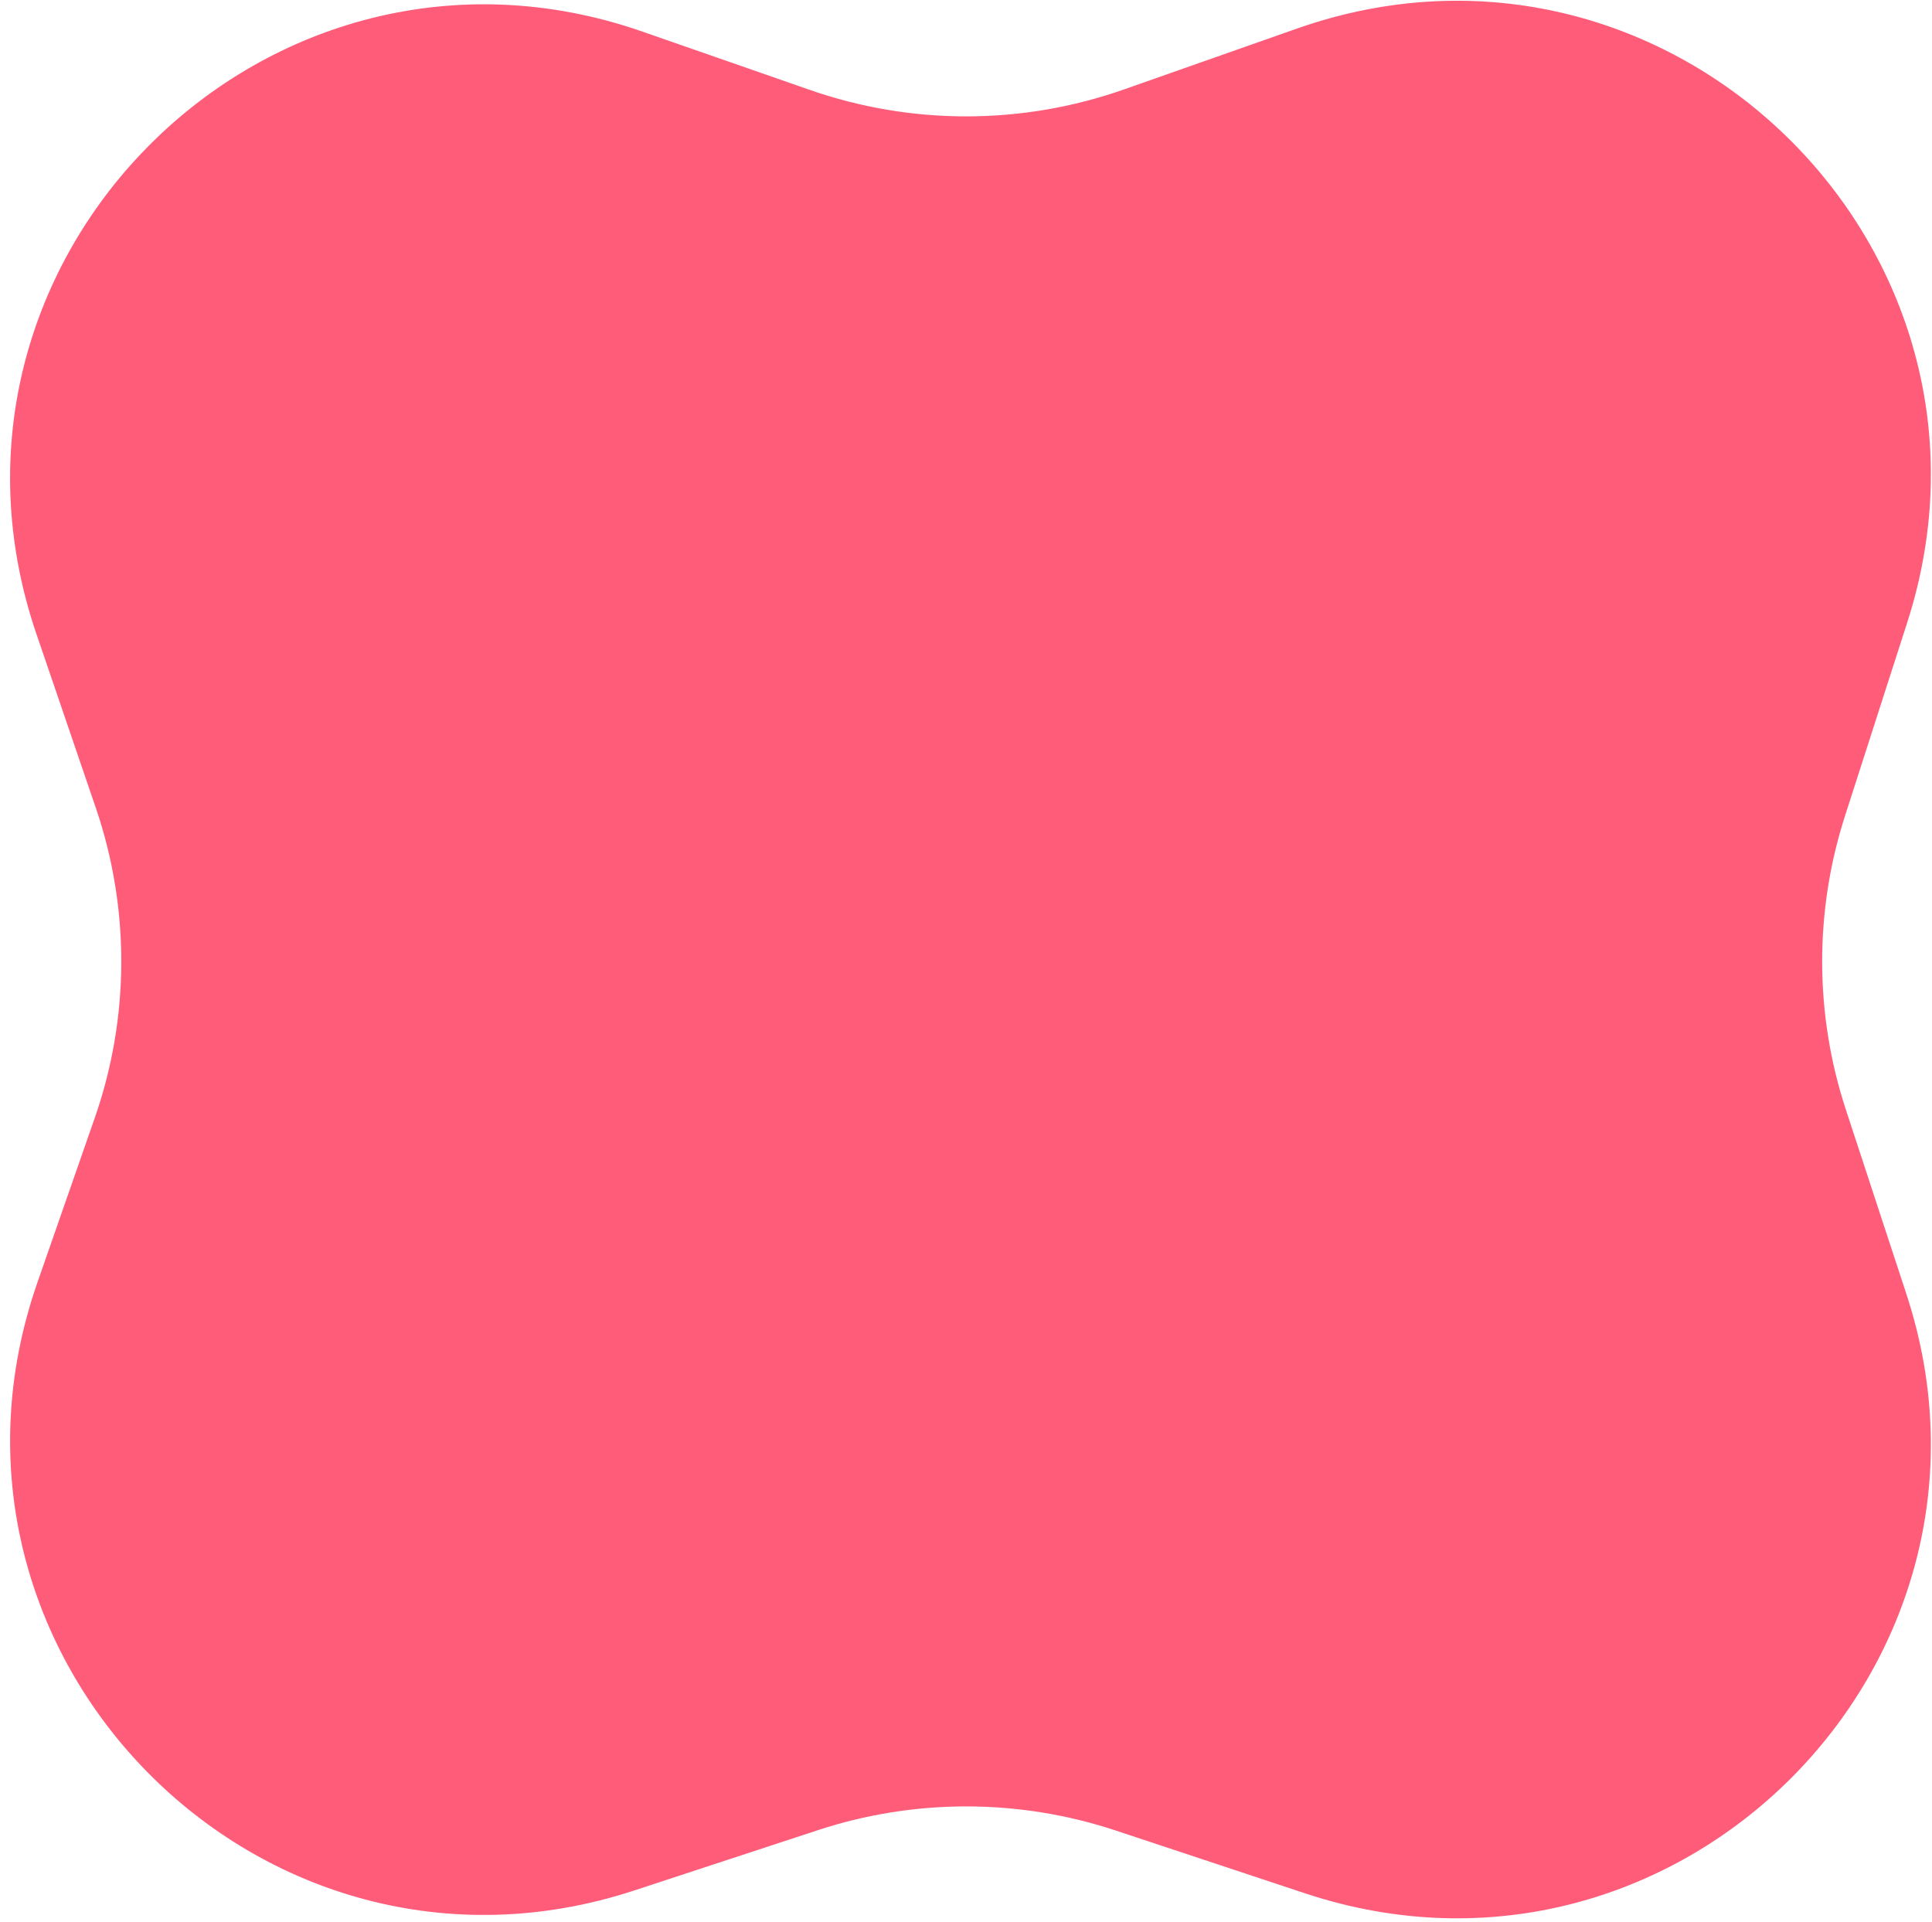
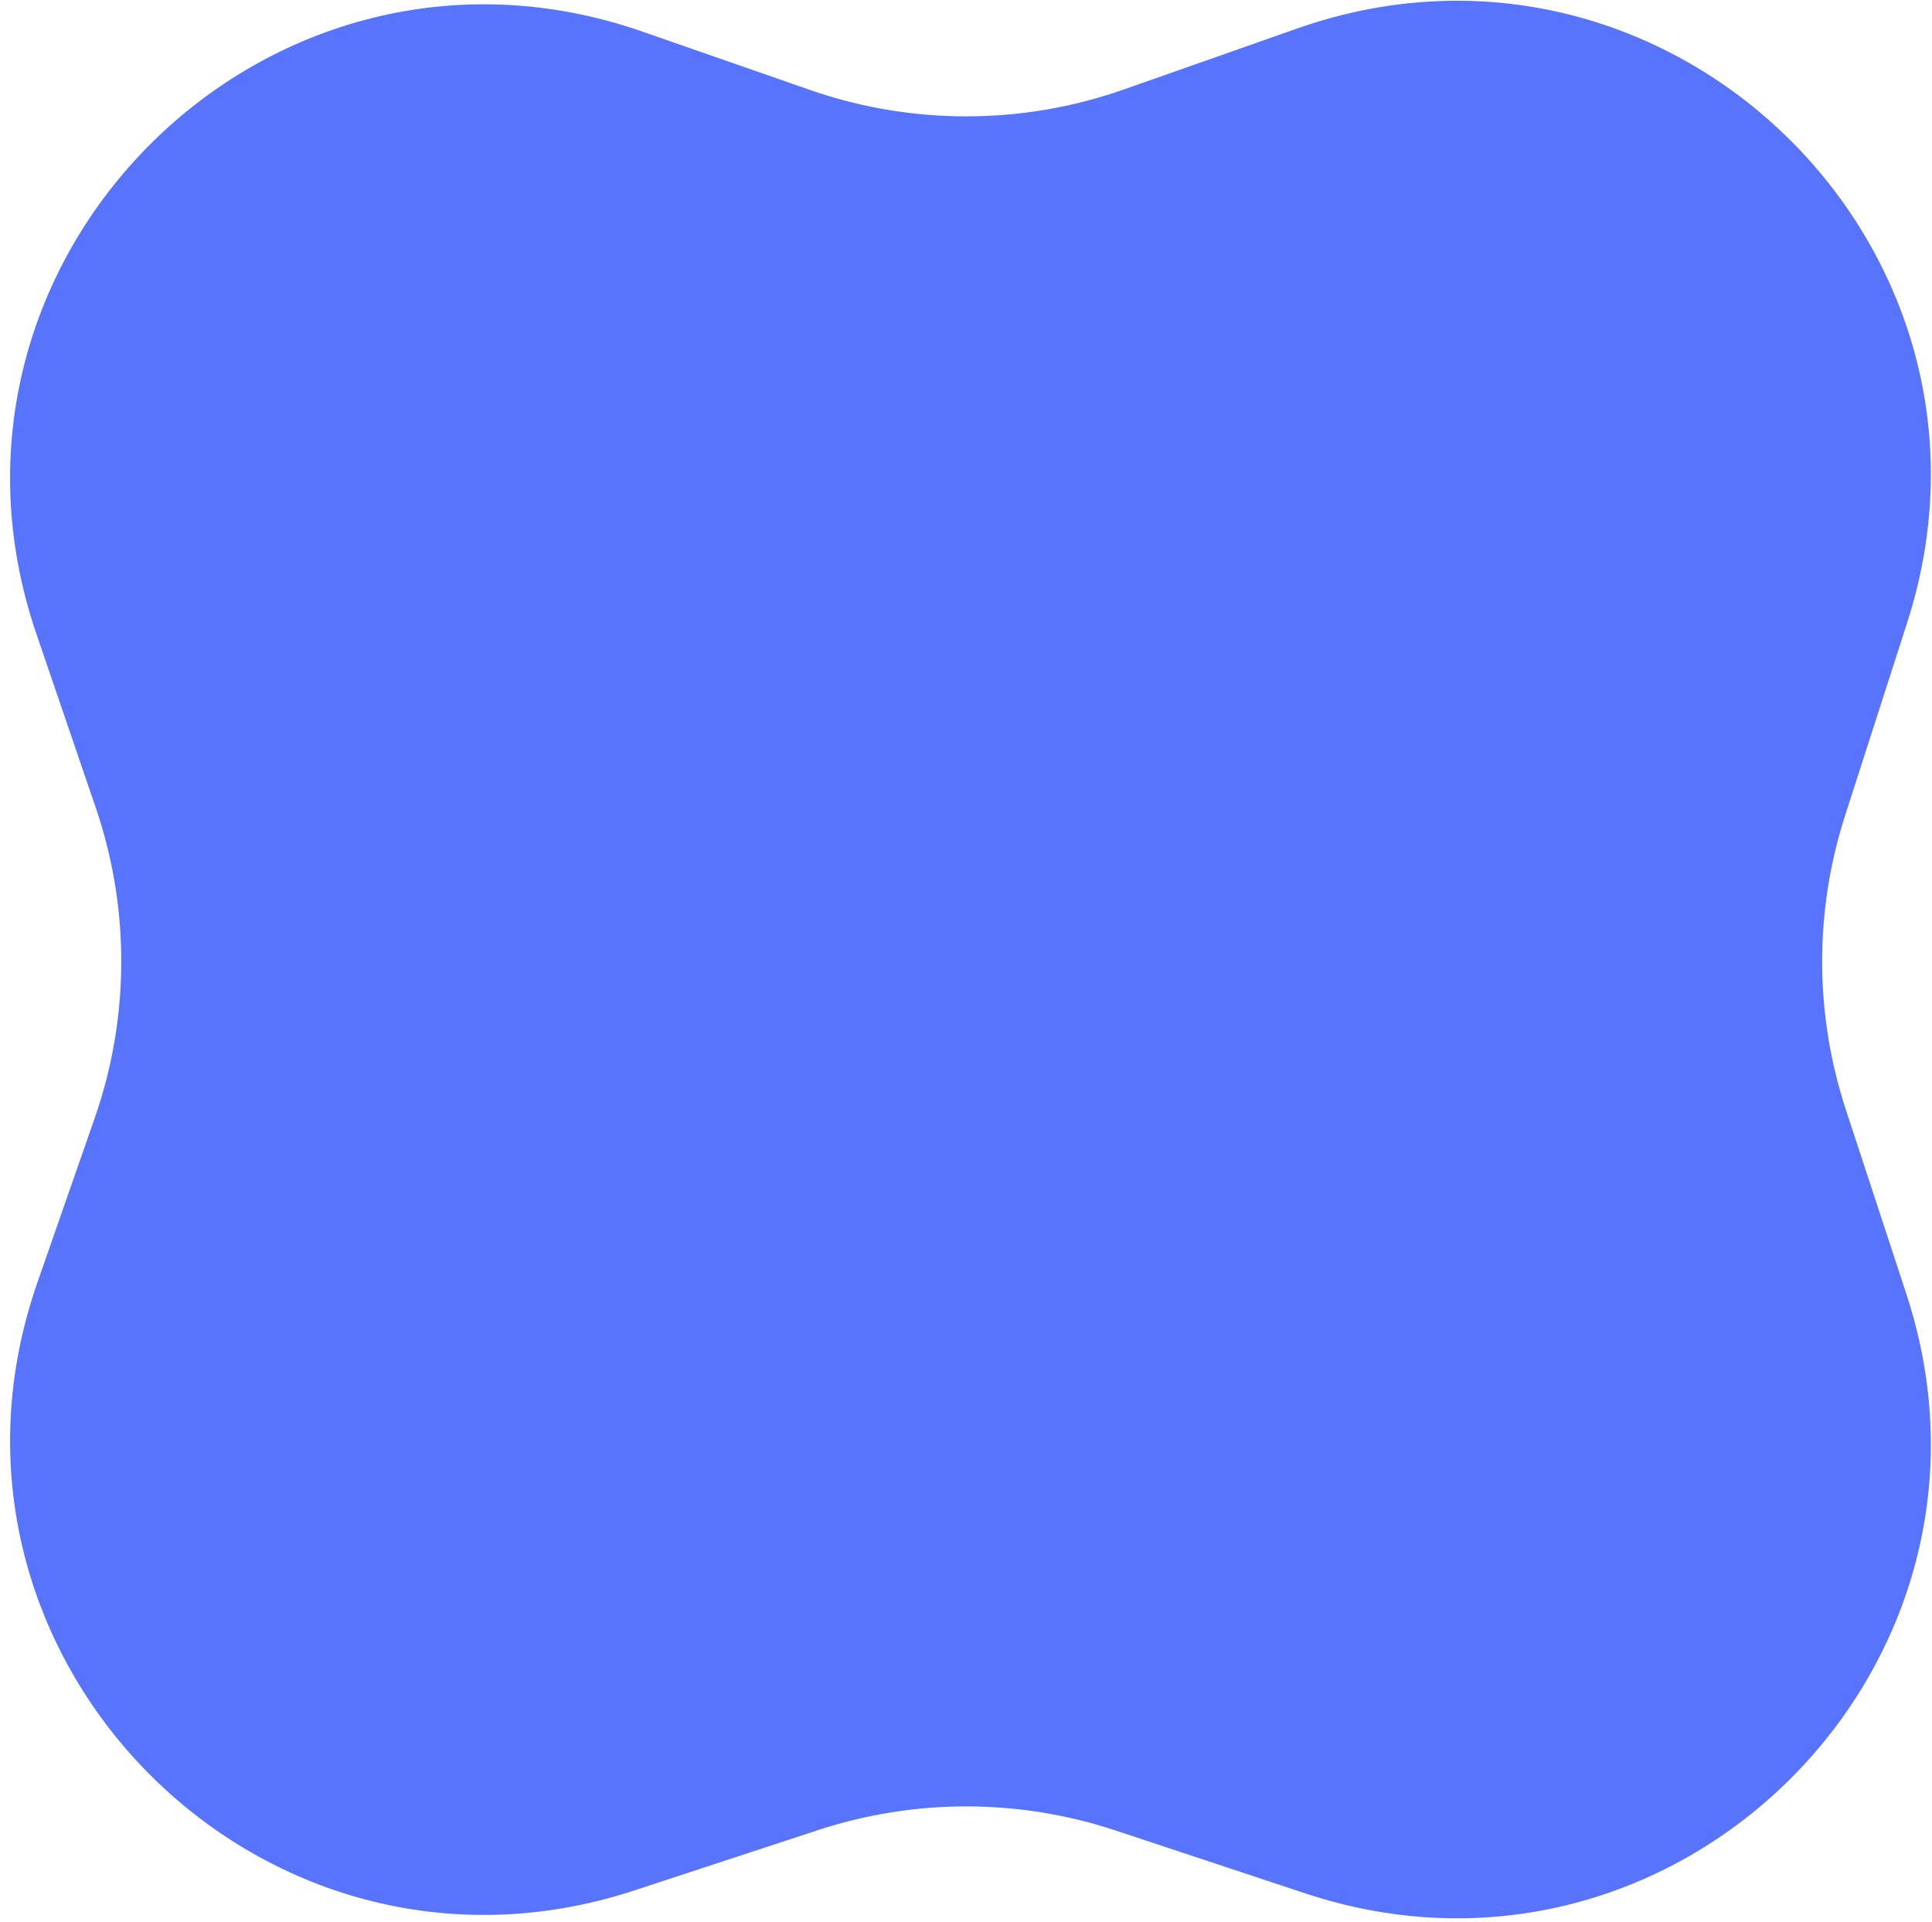
<svg xmlns="http://www.w3.org/2000/svg" width="187" height="186" viewBox="0 0 187 186" fill="none">
-   <path d="M61.858 4.004L78.066 9.649C88.124 13.152 99.073 13.135 109.12 9.601L125.883 3.704C160.983 -8.642 195.05 24.519 183.652 59.939L177.628 78.661C174.587 88.112 174.617 98.284 177.713 107.717L183.571 125.56C195.098 160.673 161.727 193.941 126.65 182.308L108.323 176.23C98.762 173.059 88.436 173.043 78.865 176.186L61.099 182.02C25.688 193.647 -7.698 159.652 4.566 124.457L10.121 108.517C13.579 98.595 13.612 87.8 10.216 77.857L4.474 61.047C-7.652 25.547 26.431 -8.333 61.858 4.004Z" fill="#FF5C7A" stroke="#FF5C7A" stroke-width="2" />
+   <path d="M61.858 4.004L78.066 9.649C88.124 13.152 99.073 13.135 109.12 9.601L125.883 3.704C160.983 -8.642 195.05 24.519 183.652 59.939L177.628 78.661C174.587 88.112 174.617 98.284 177.713 107.717L183.571 125.56C195.098 160.673 161.727 193.941 126.65 182.308L108.323 176.23C98.762 173.059 88.436 173.043 78.865 176.186L61.099 182.02C25.688 193.647 -7.698 159.652 4.566 124.457L10.121 108.517C13.579 98.595 13.612 87.8 10.216 77.857L4.474 61.047C-7.652 25.547 26.431 -8.333 61.858 4.004Z" fill="#5874fc" stroke="#5874fc" stroke-width="2" />
</svg>
